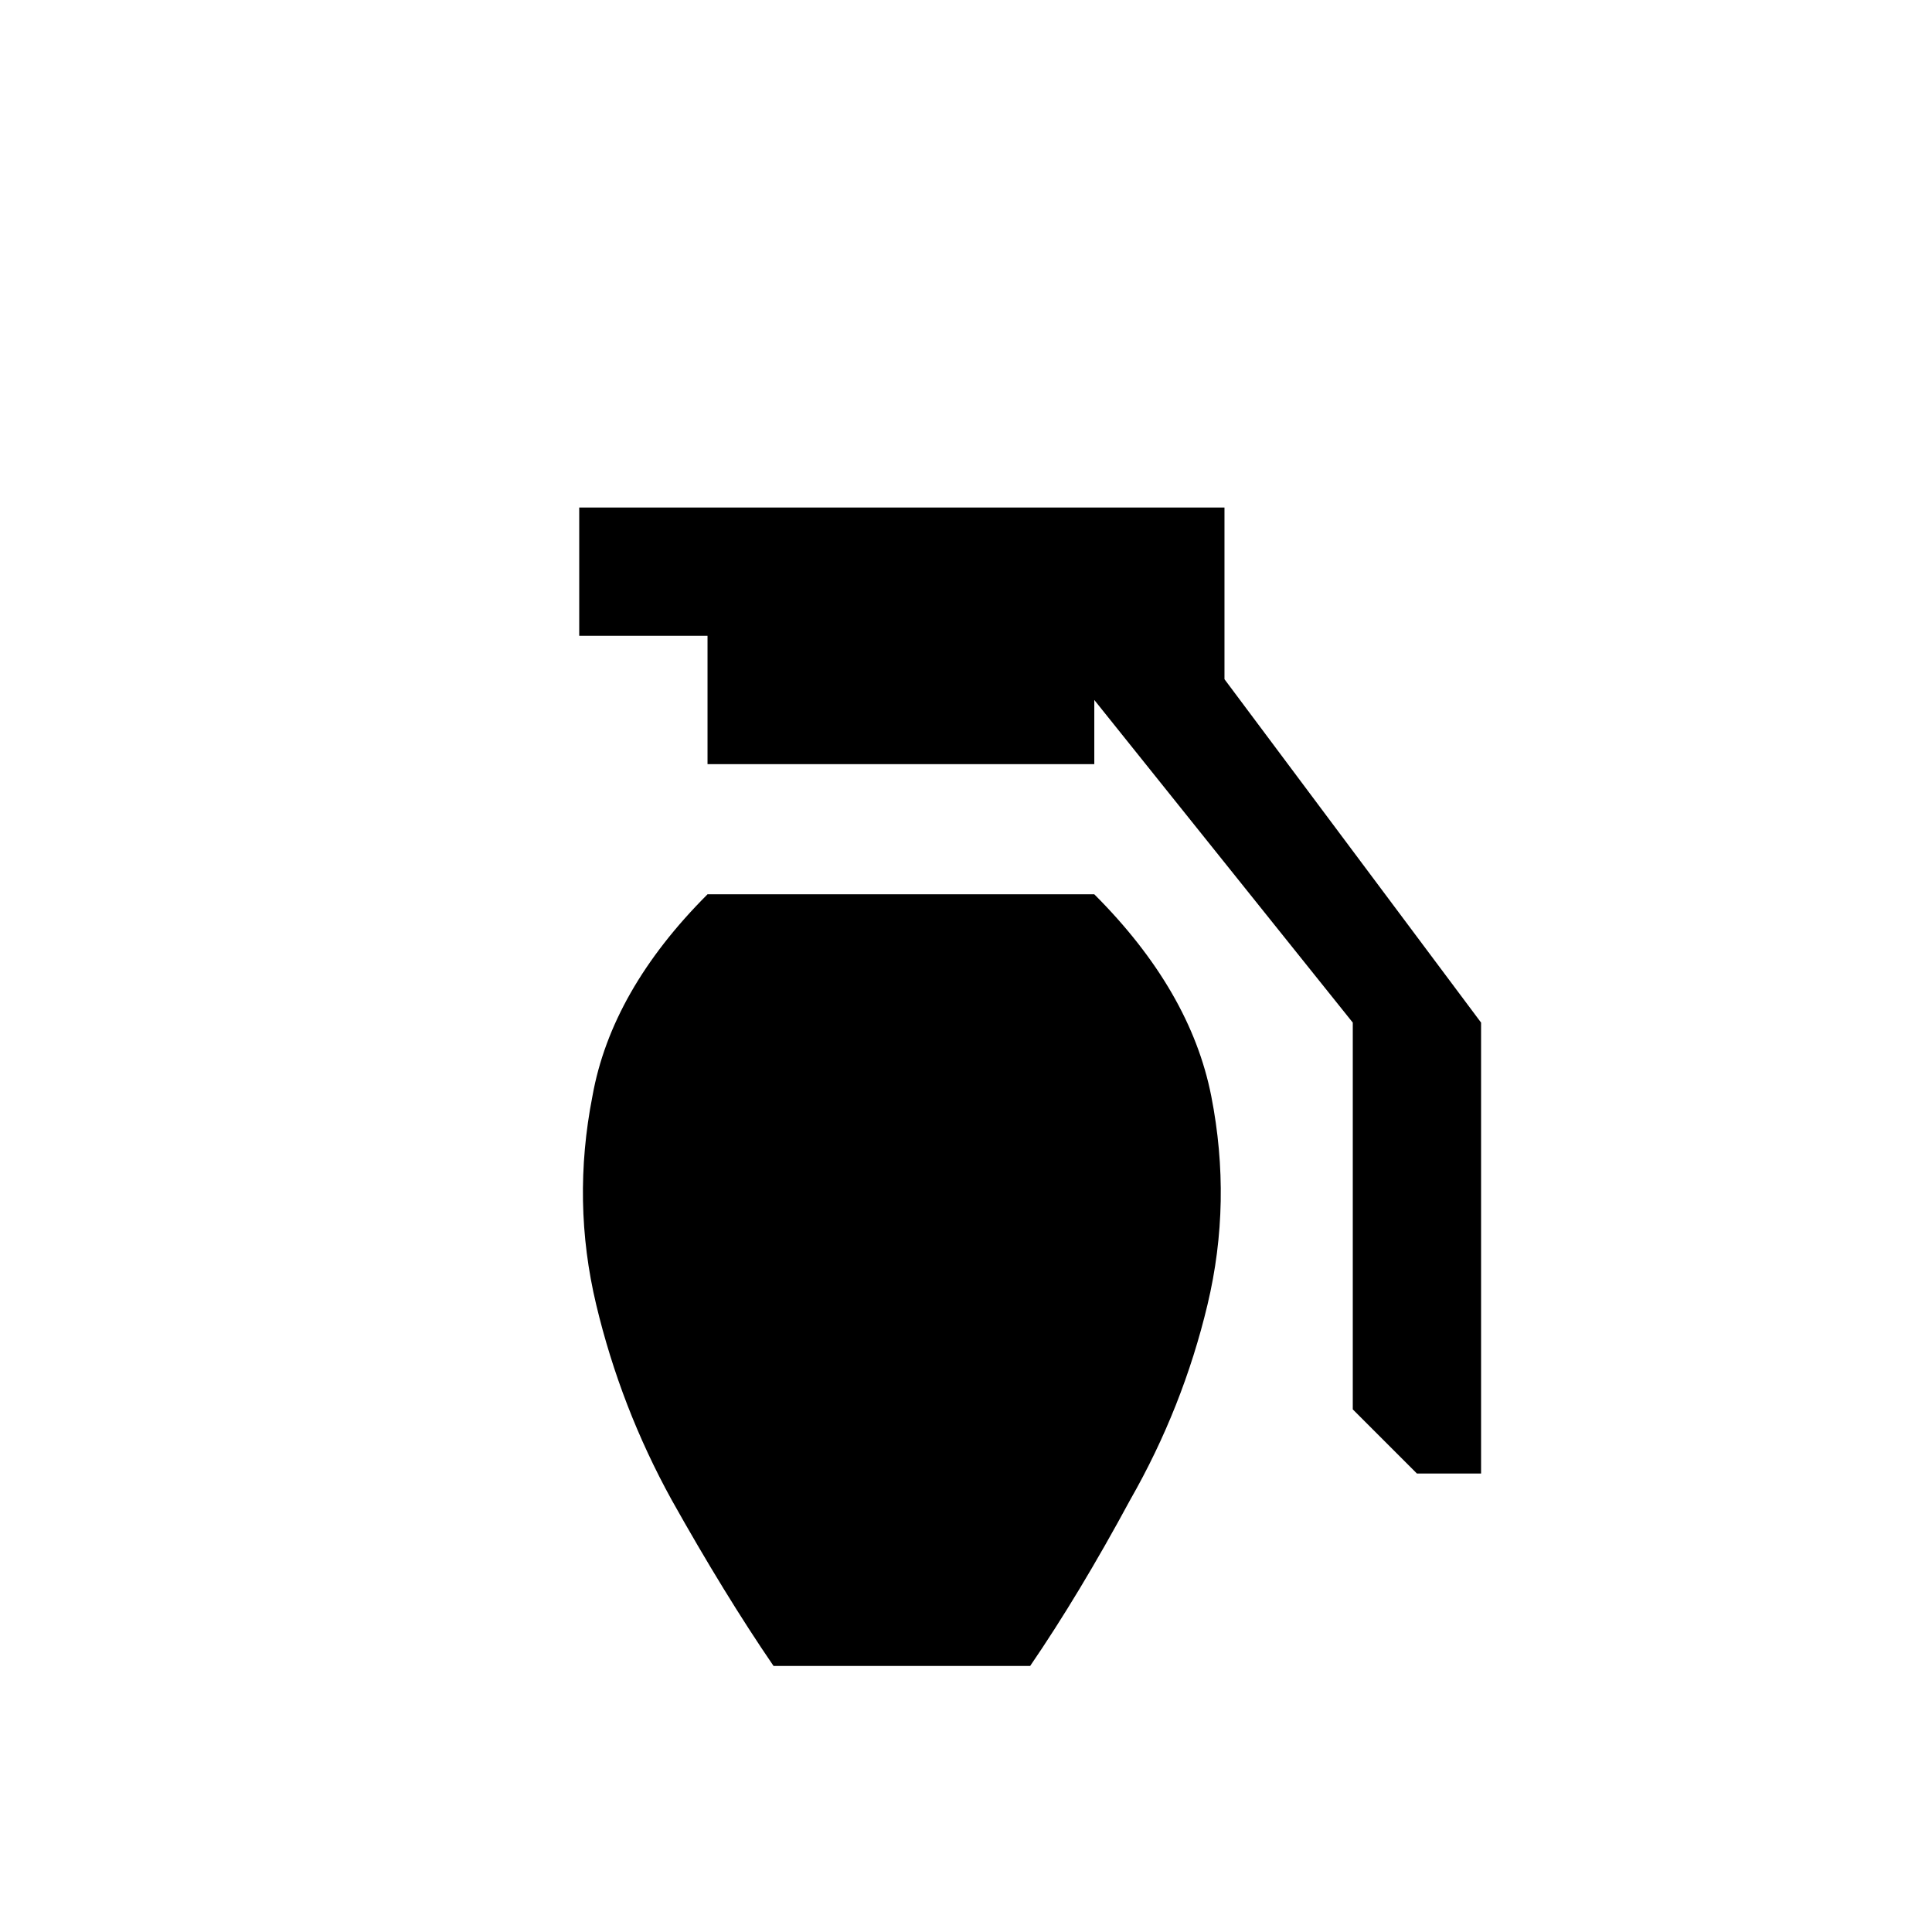
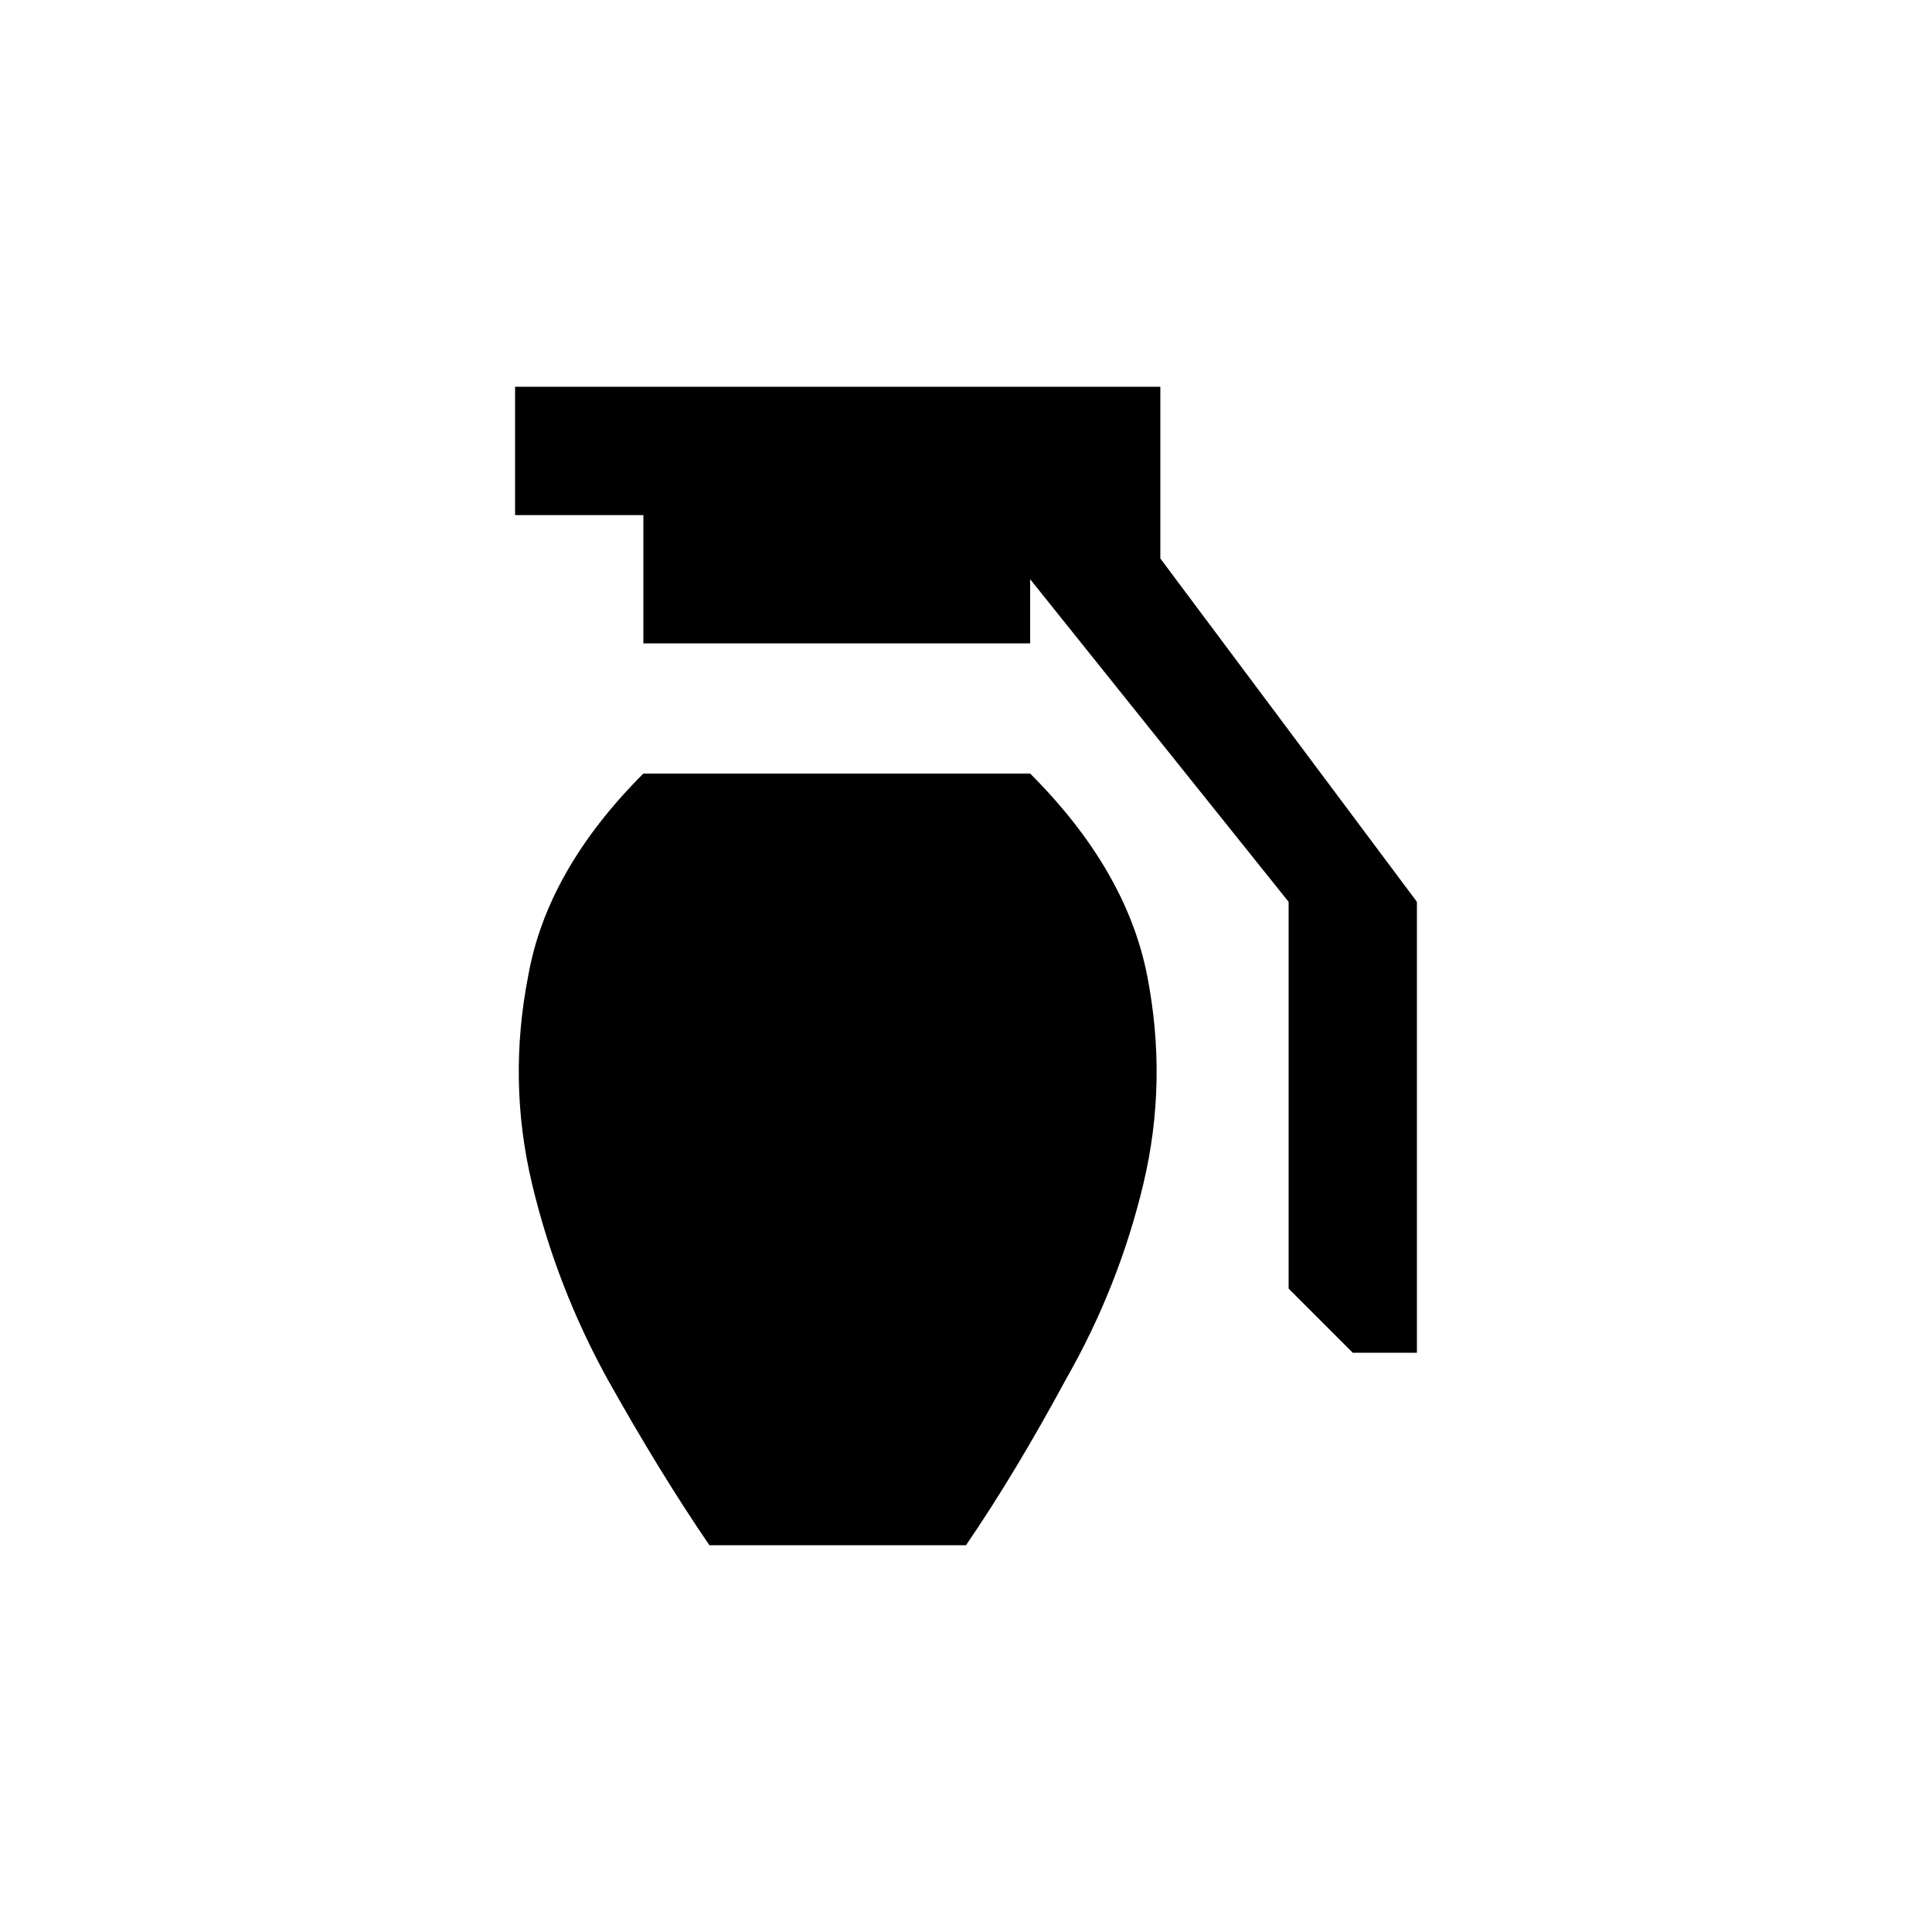
- <svg xmlns="http://www.w3.org/2000/svg" version="1.1" viewBox="0 -64 1024 1024" width="512" height="512">
-   <g transform="matrix(1 0 0 -1 0 960)">
-     <path fill="currentColor" d="M307 755v-68h68v-68h205v34l137 -171v-205l34 -34h34v239l-136 182v91h-342zM375 550q-51 -51 -61 -107q-11 -56 2 -110.5t40 -103.5q28 -50 54 -88h136q26 38 53 88q28 49 41 103.5t2 110.5t-62 107h-205z" />
+ <svg xmlns="http://www.w3.org/2000/svg" version="1.1" viewBox="0 -64 1024 1024" width="512" height="512" id="svg788">
+   <defs id="defs792" />
+   <g transform="matrix(1,0,0,-1,-34,896)" id="g786">
+     <path fill="currentColor" d="m 307,755 v -68 h 68 v -68 h 205 v 34 L 717,482 V 277 l 34,-34 h 34 V 482 L 649,664 v 91 z M 375,550 Q 324,499 314,443 303,387 316,332.5 329,278 356,229 q 28,-50 54,-88 h 136 q 26,38 53,88 28,49 41,103.5 13,54.5 2,110.5 -11,56 -62,107 z" id="path784" />
  </g>
</svg>
